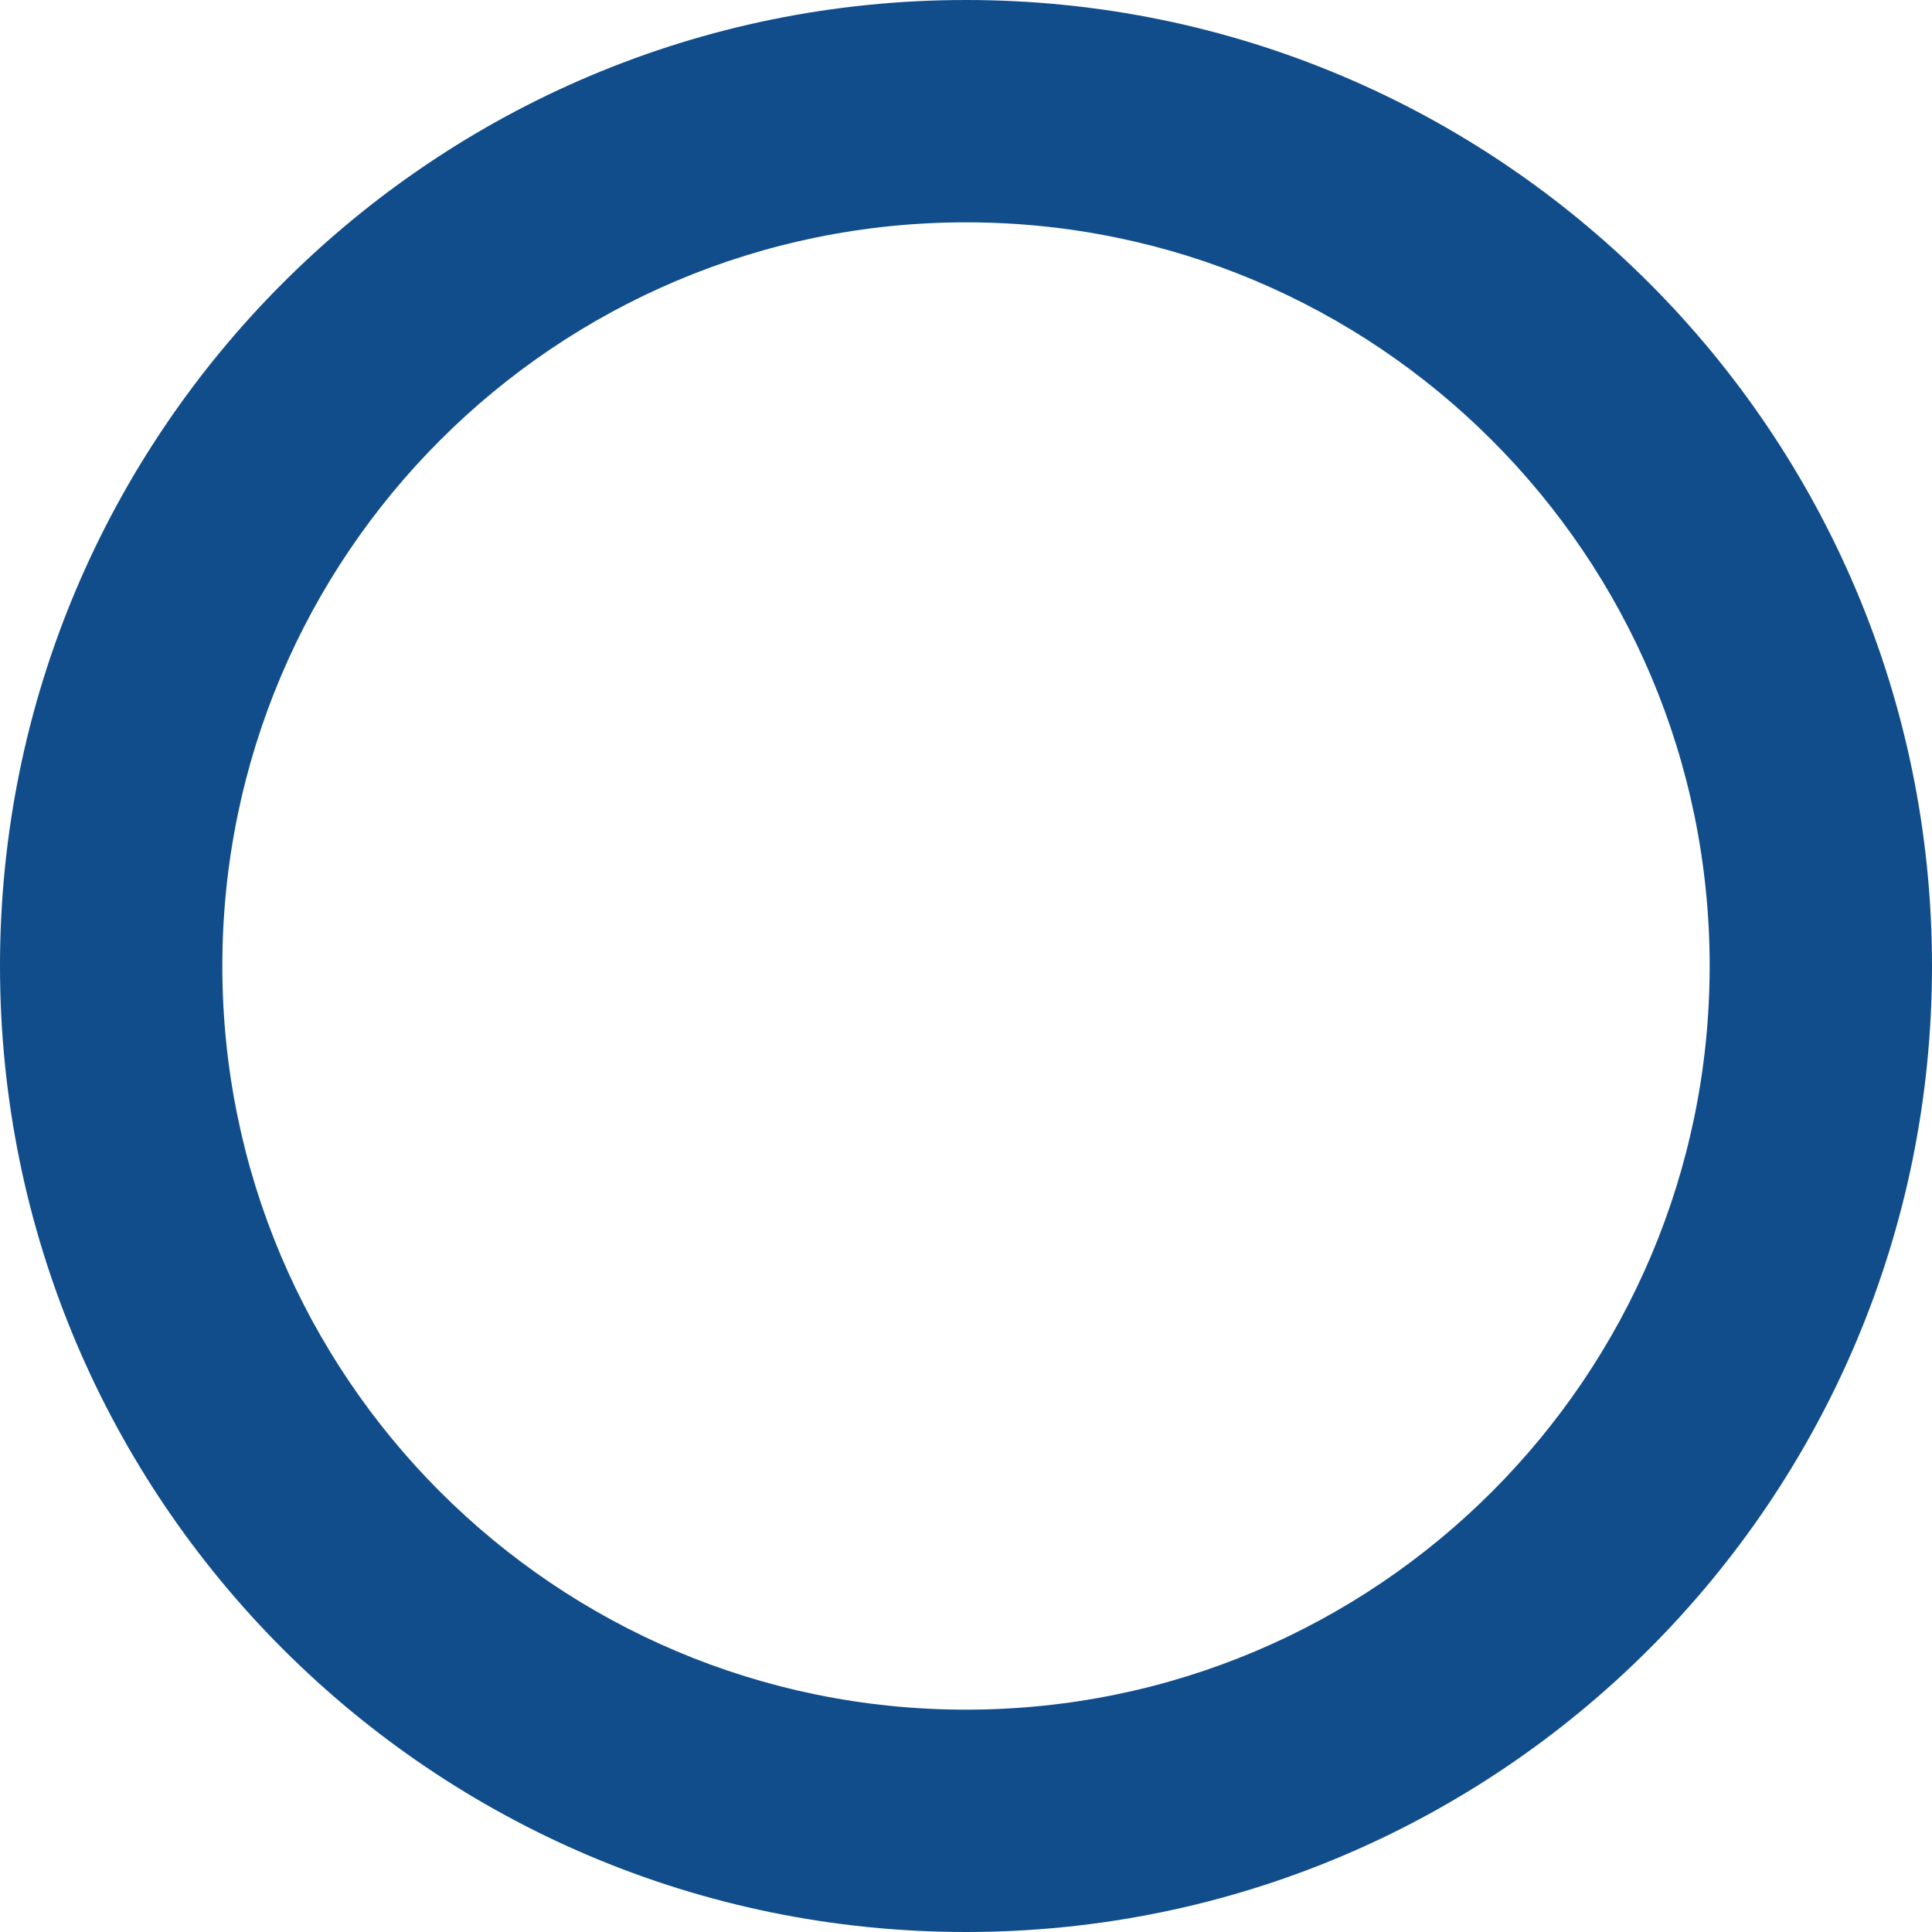
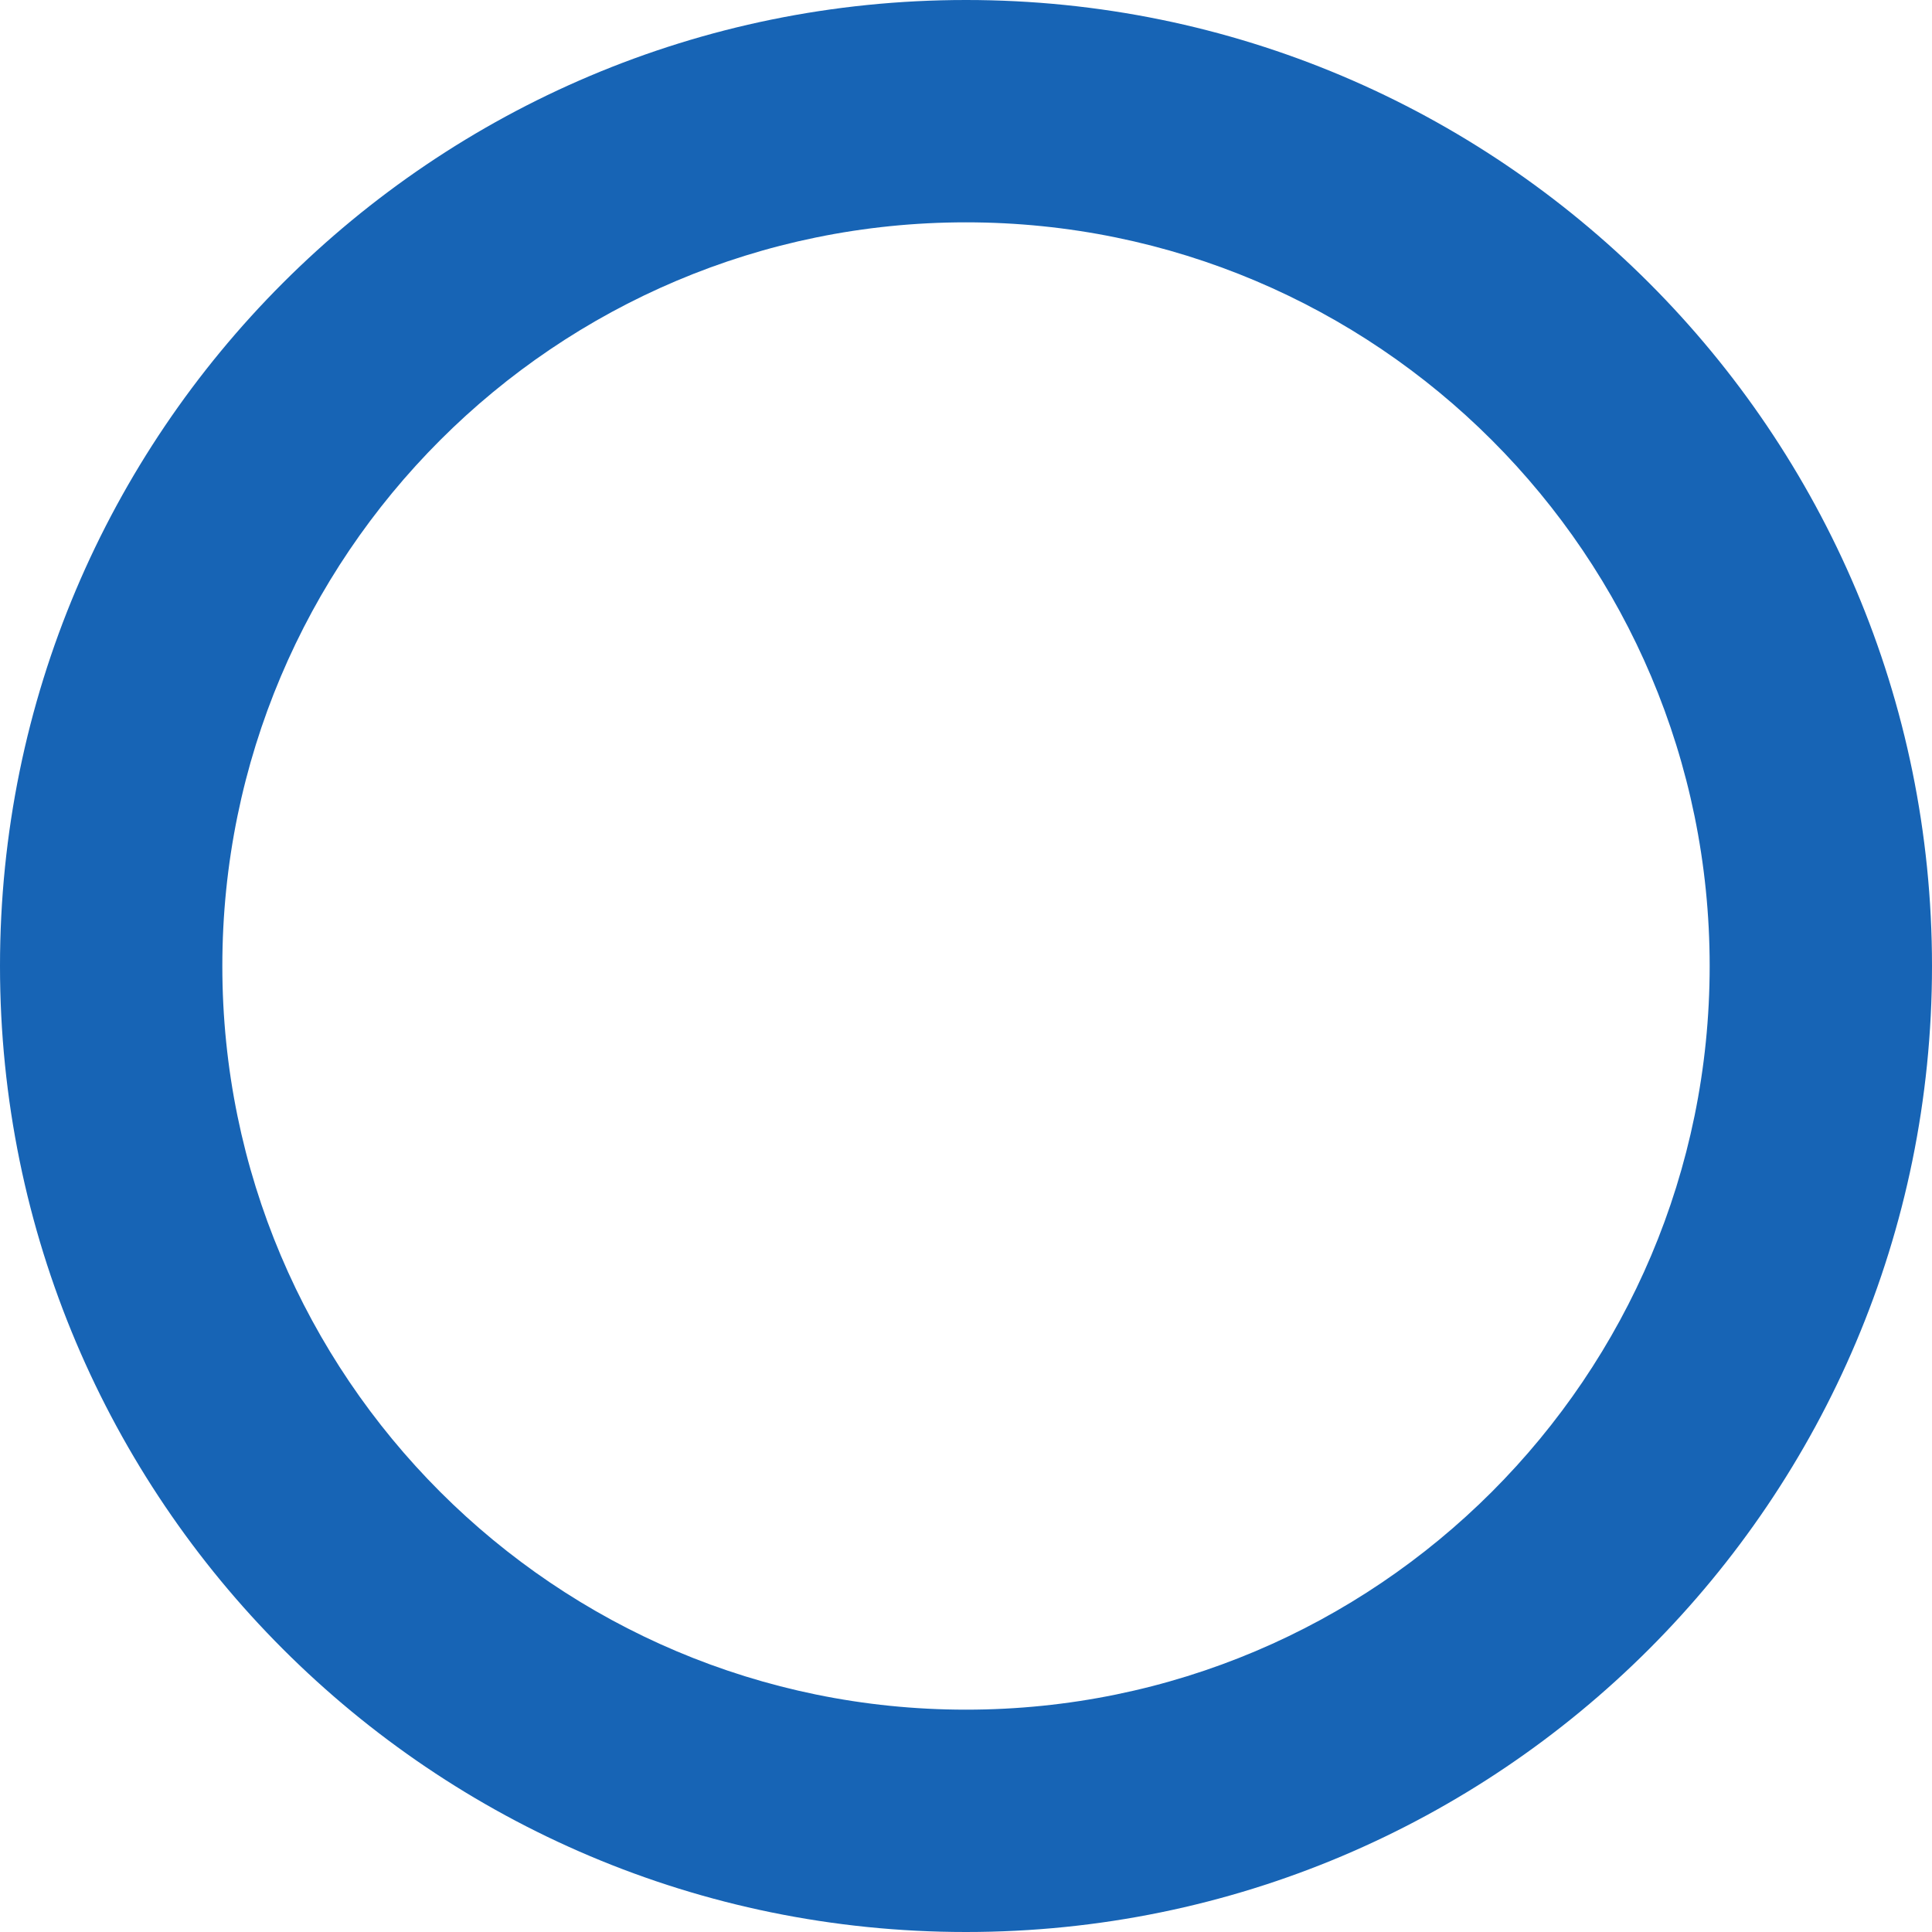
<svg xmlns="http://www.w3.org/2000/svg" width="100.334" height="100.334" viewBox="0 0 26.547 26.547" version="1.1" id="svg3295">
  <defs id="defs3292" />
  <g id="layer1">
-     <path id="path21577" style="display:inline;fill:#114d8b;fill-opacity:1;stroke-width:0.468;paint-order:markers fill stroke" d="M 13.273,5.3488681e-7 A 13.273,13.273 0 0 0 2.8848865e-6,13.274 13.273,13.273 0 0 0 13.273,26.547 13.273,13.273 0 0 0 26.547,13.274 13.273,13.273 0 0 0 13.273,5.3488681e-7 Z m 0,3.055 A 10.219,10.219 0 0 1 23.492,13.274 10.219,10.219 0 0 1 13.273,23.492 10.219,10.219 0 0 1 3.055,13.274 10.219,10.219 0 0 1 13.273,3.055 Z" />
+     <path id="path21577" style="display:inline;fill:#1764b5;fill-opacity:1;stroke-width:0.468;paint-order:markers fill stroke" d="M 13.273,5.3488681e-7 A 13.273,13.273 0 0 0 2.8848865e-6,13.274 13.273,13.273 0 0 0 13.273,26.547 13.273,13.273 0 0 0 26.547,13.274 13.273,13.273 0 0 0 13.273,5.3488681e-7 Z m 0,3.055 A 10.219,10.219 0 0 1 23.492,13.274 10.219,10.219 0 0 1 13.273,23.492 10.219,10.219 0 0 1 3.055,13.274 10.219,10.219 0 0 1 13.273,3.055 Z" />
  </g>
</svg>
